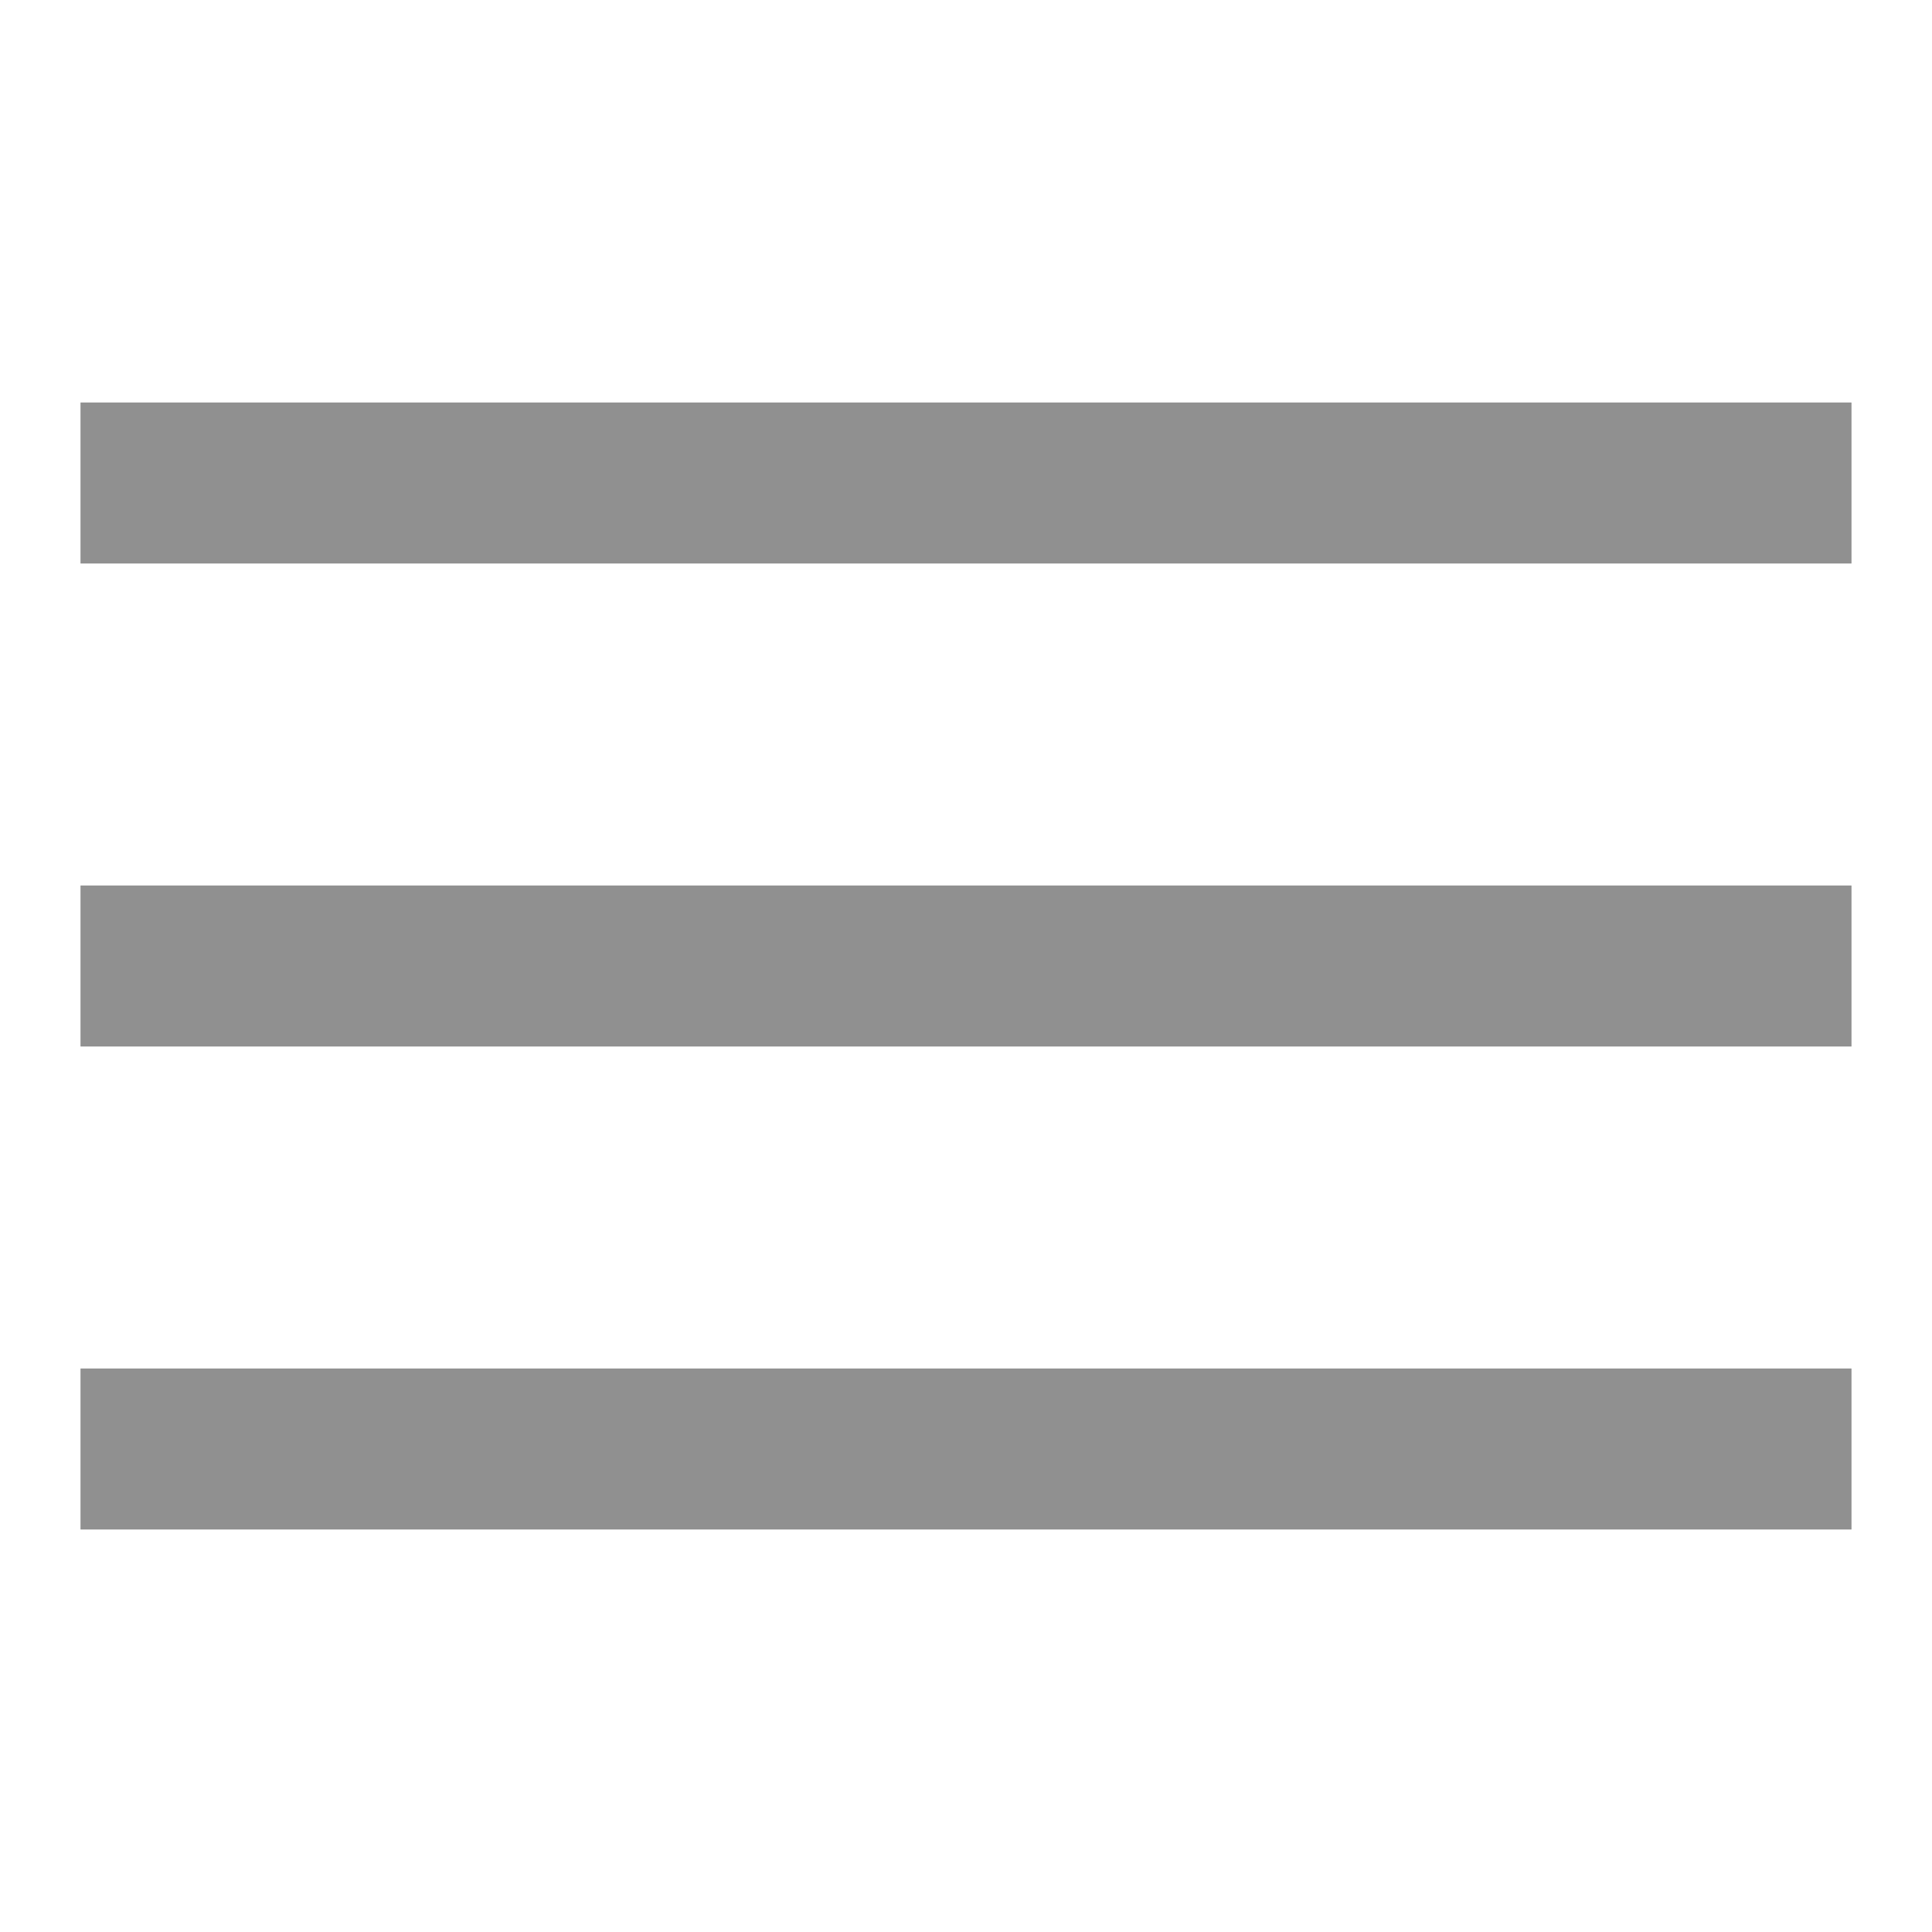
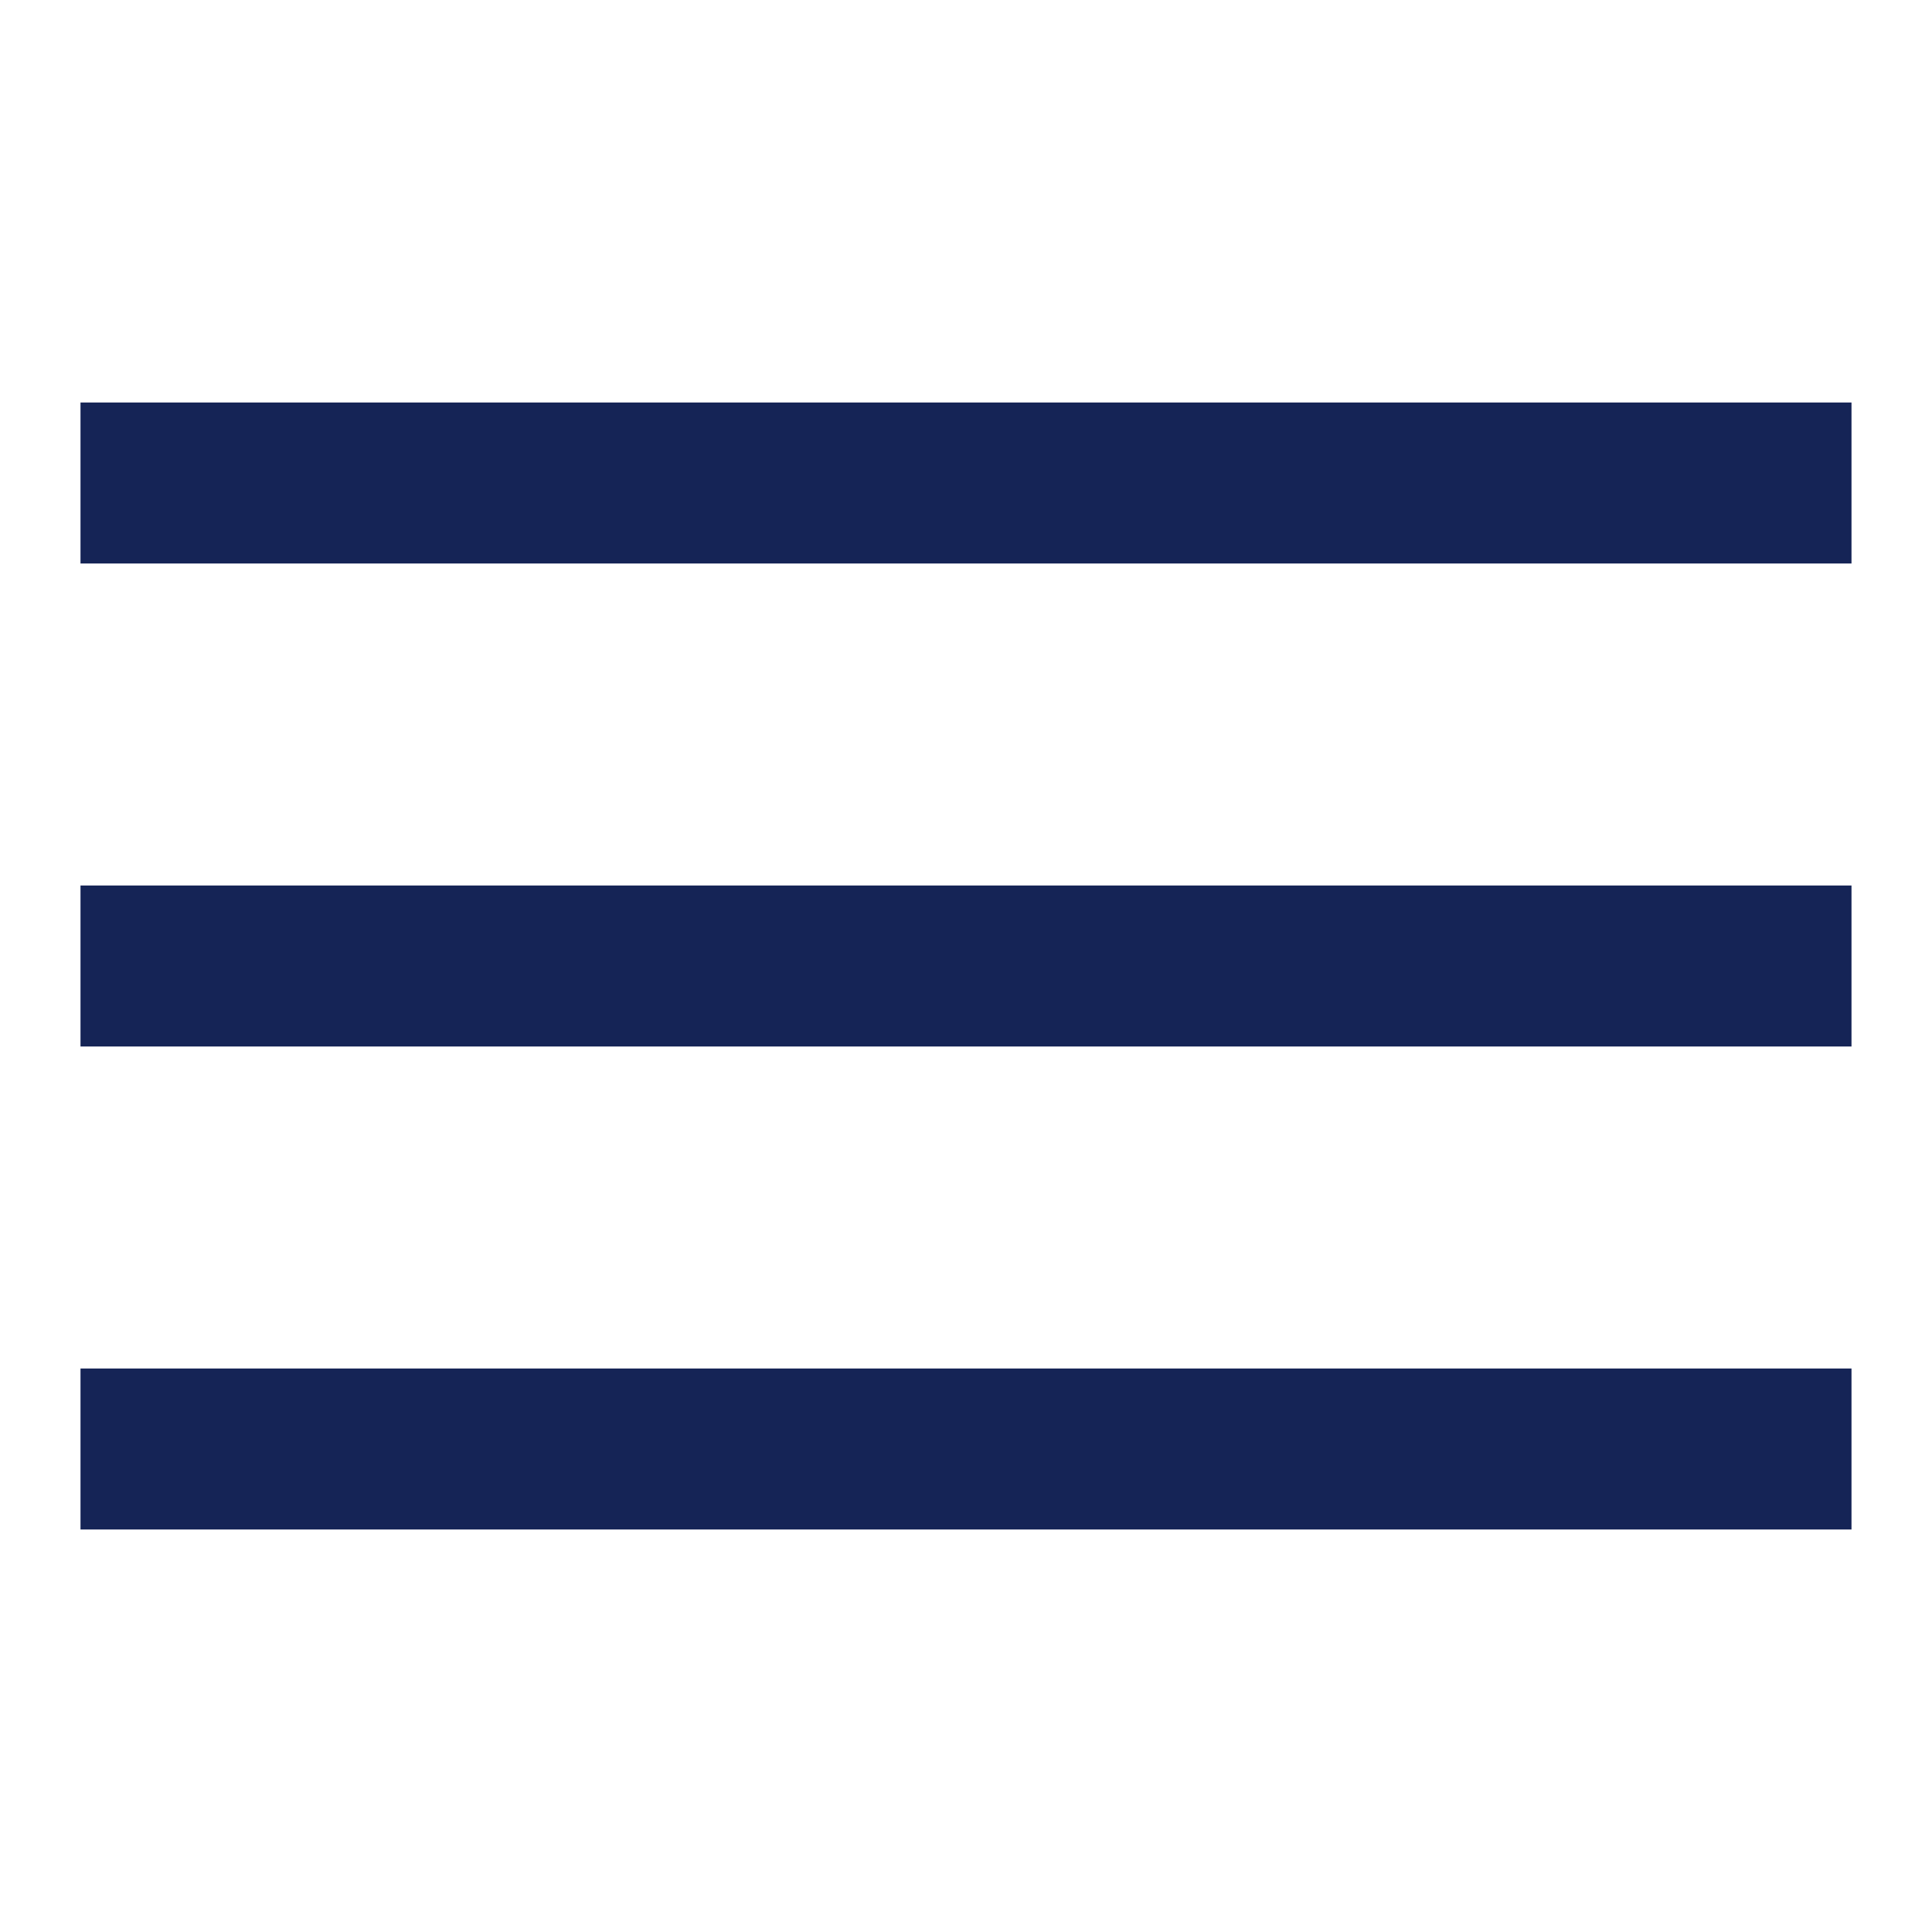
- <svg xmlns="http://www.w3.org/2000/svg" width="36px" height="36px" viewBox="0 0 12 12" id="Слой_1" version="1.1" xml:space="preserve">
+ <svg xmlns="http://www.w3.org/2000/svg" width="36px" height="36px" viewBox="0 0 12 12" version="1.1" xml:space="preserve">
  <g>
-     <rect fill="#909090" height="1" width="11" x="0.5" y="5.5" />
-     <rect fill="#909090" height="1" width="11" x="0.5" y="2.5" />
-     <rect fill="#909090" height="1" width="11" x="0.5" y="8.5" />
+     <rect fill="#152456" height="1" width="11" x="0.5" y="5.5" />
+     <rect fill="#152456" height="1" width="11" x="0.5" y="2.5" />
+     <rect fill="#152456" height="1" width="11" x="0.5" y="8.5" />
  </g>
</svg>
